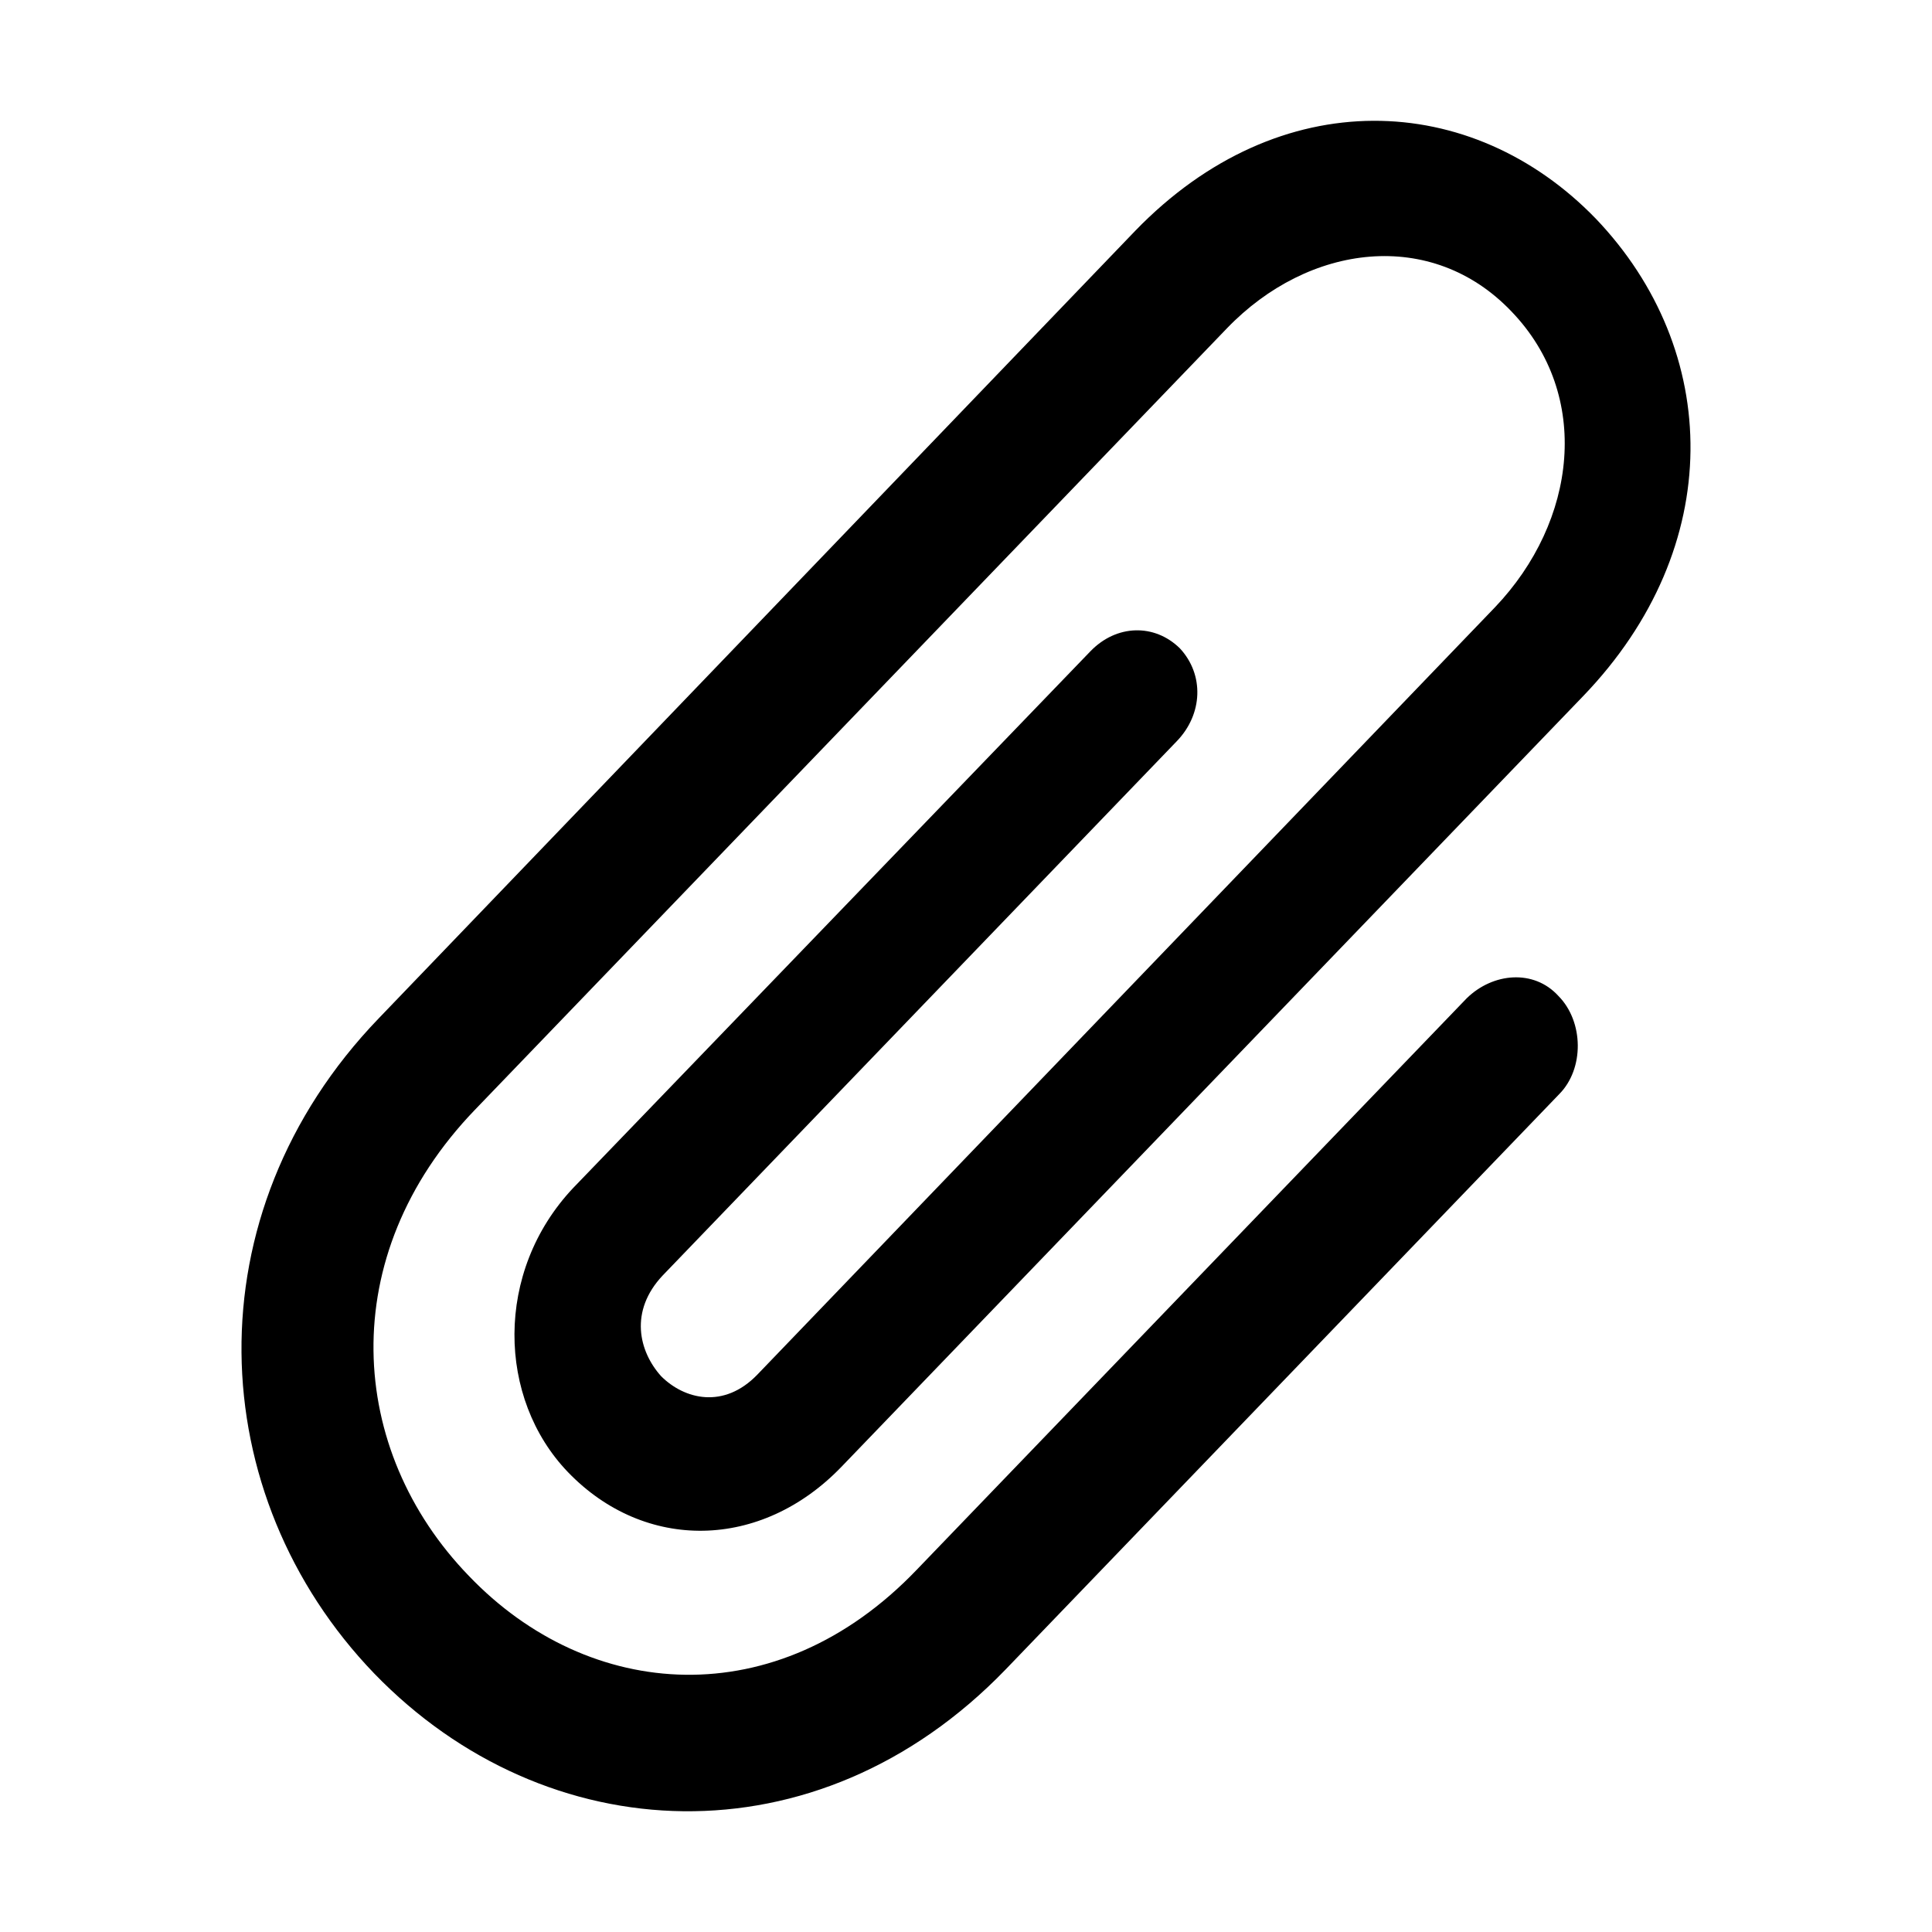
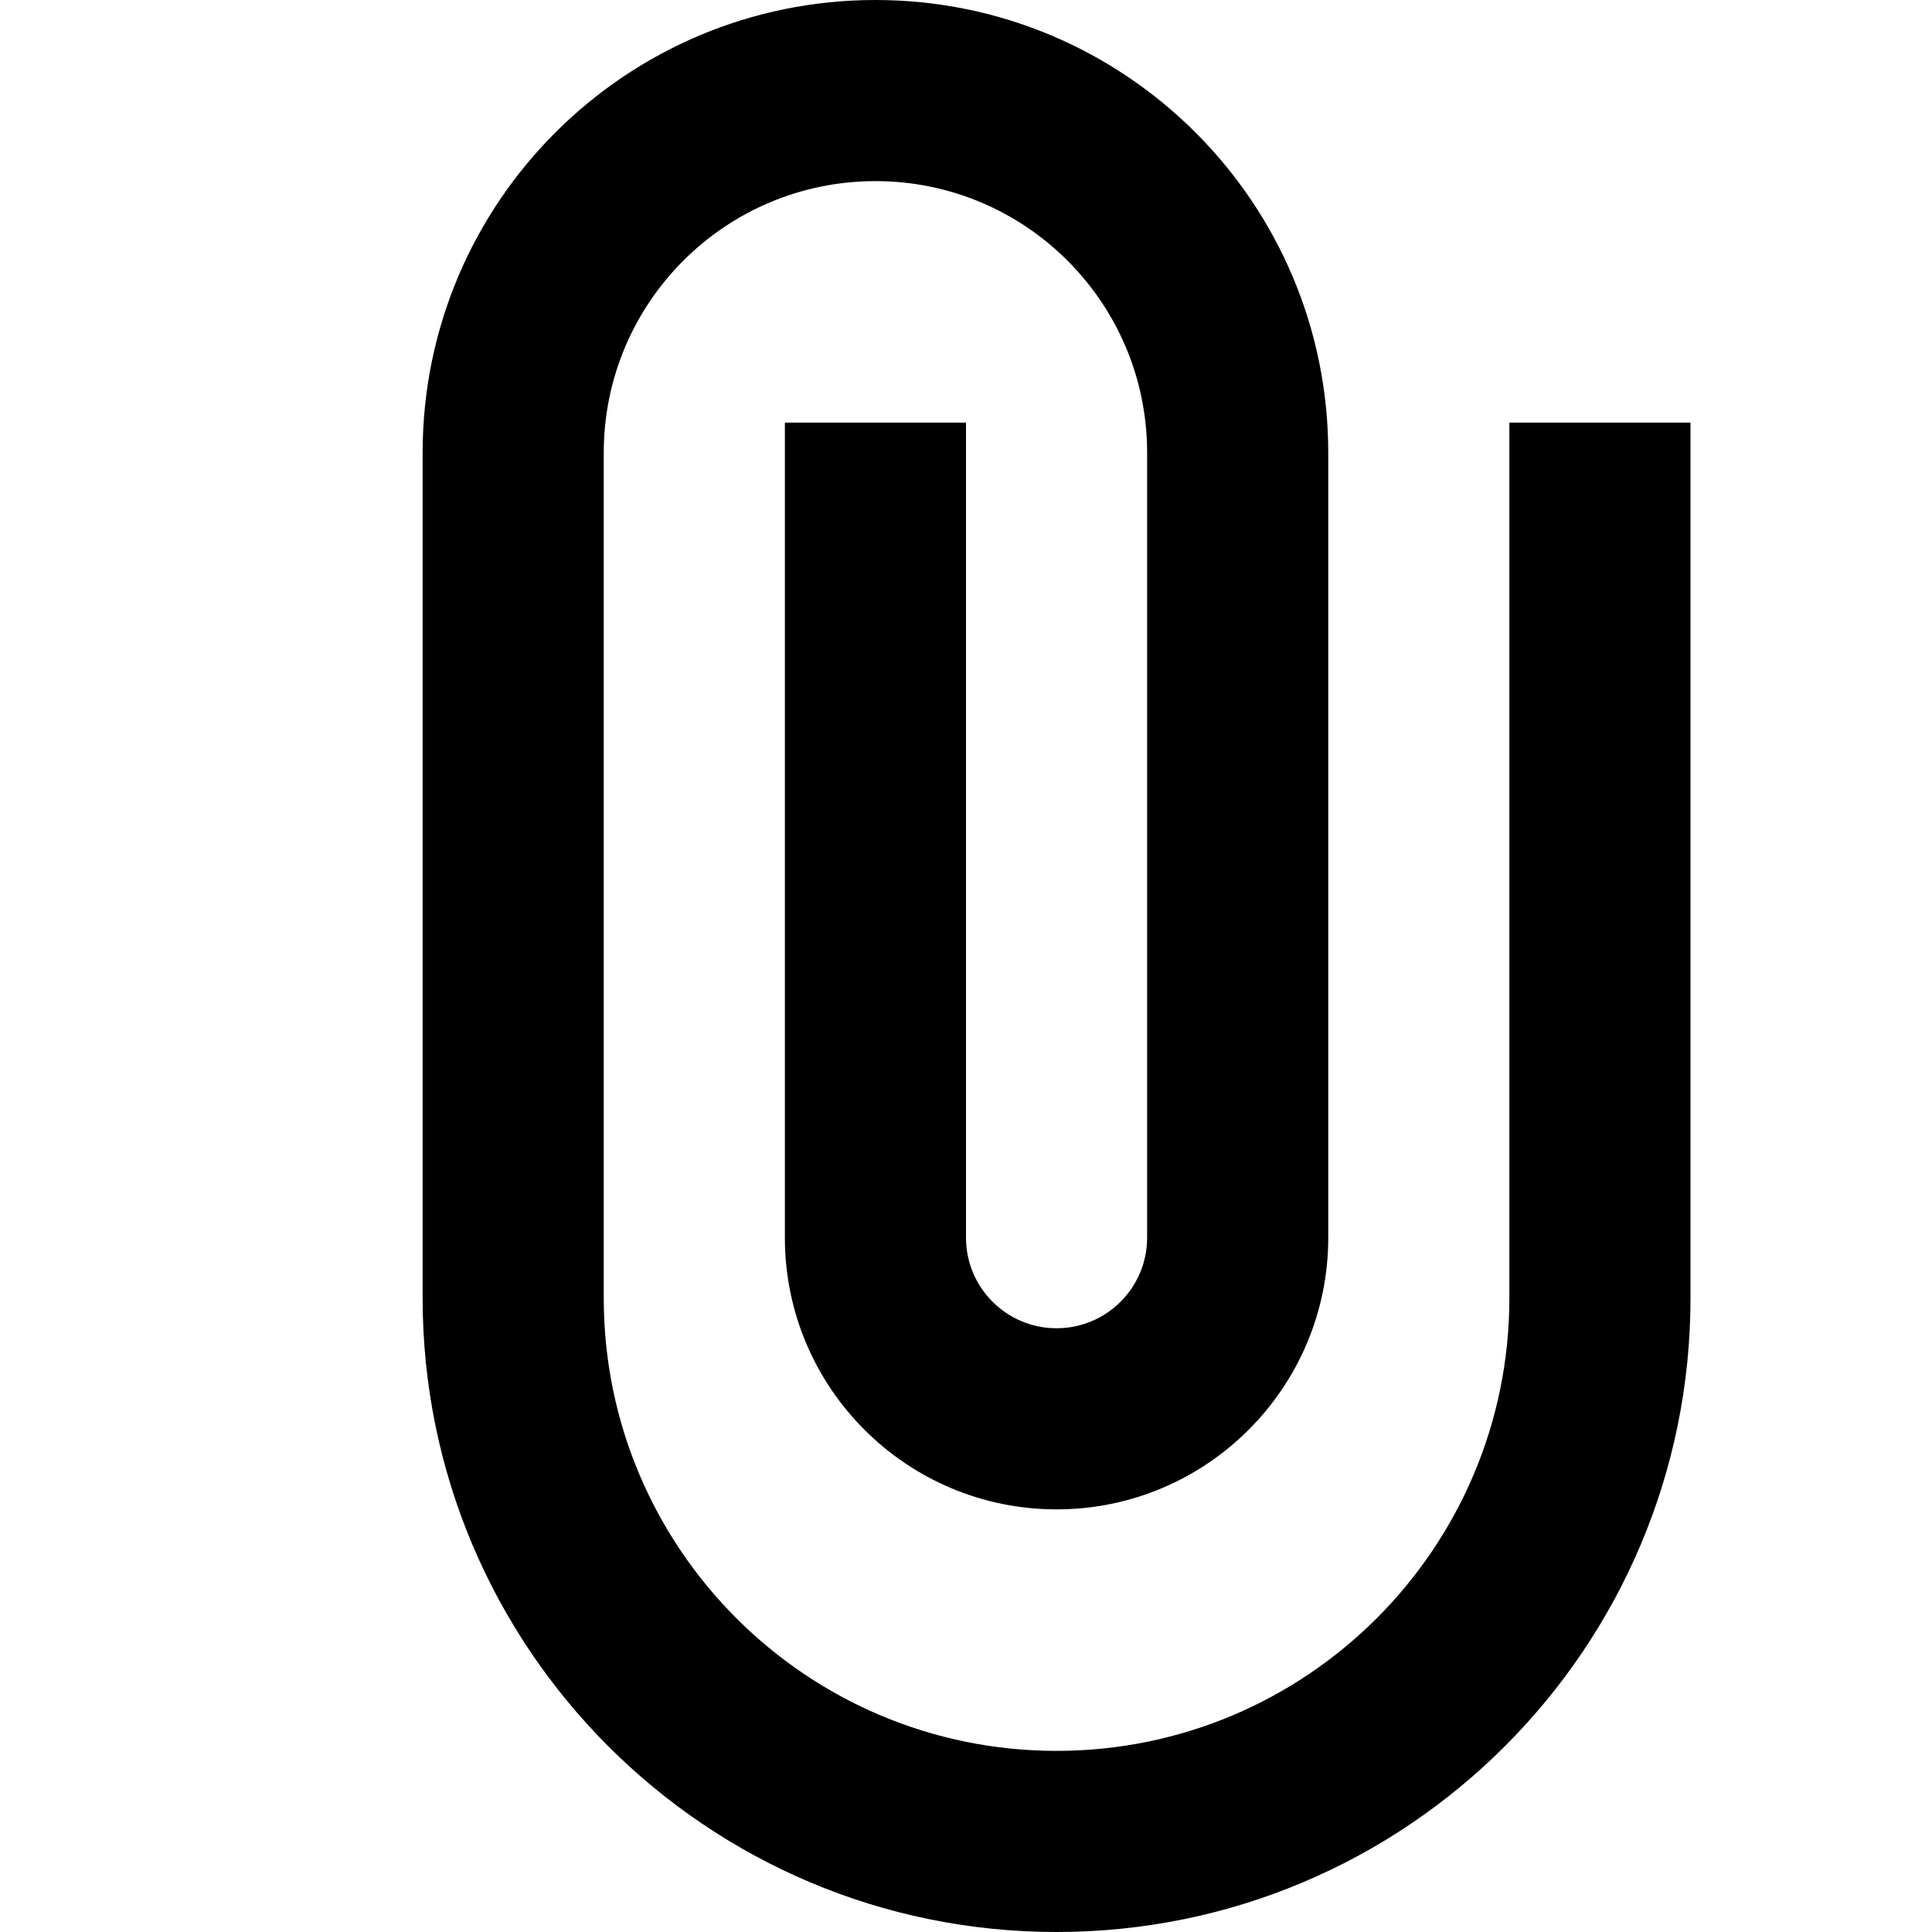
- <svg xmlns="http://www.w3.org/2000/svg" width="16px" height="16px" viewBox="0 0 16 16" version="1.1">
-   <g id="toolbarButton-viewAttachments" stroke="none" stroke-width="1" fill="none" fill-rule="evenodd">
-     <g id="􀉢-copy" transform="translate(2, 1)" fill="#000000" fill-rule="nonzero">
-       <path d="M10.147,7.267 L5.592,12 C4.432,13.212 2.877,13.09 1.883,12.051 C0.877,11.012 0.766,9.403 1.933,8.191 L8.16,1.72 C8.838,1.015 9.857,0.887 10.517,1.579 C11.184,2.272 11.06,3.317 10.381,4.029 L4.272,10.384 C3.994,10.672 3.667,10.589 3.475,10.397 C3.29,10.191 3.21,9.858 3.488,9.563 L7.746,5.138 C7.962,4.914 7.974,4.587 7.771,4.369 C7.561,4.163 7.246,4.17 7.03,4.394 L2.747,8.838 C2.093,9.531 2.118,10.583 2.704,11.192 C3.34,11.852 4.302,11.84 4.969,11.147 L11.11,4.766 C12.301,3.529 12.257,1.9 11.215,0.81 C10.19,-0.248 8.598,-0.325 7.401,0.912 L1.136,7.434 C-0.425,9.056 -0.32,11.384 1.099,12.859 C2.519,14.328 4.765,14.443 6.327,12.827 L10.912,8.062 C11.122,7.851 11.116,7.46 10.906,7.248 C10.702,7.024 10.363,7.056 10.147,7.267 Z" id="Path" />
-     </g>
-   </g>
+ <svg xmlns="http://www.w3.org/2000/svg" width="16" height="16" viewBox="0 0 16 16" fill="none">
+   <path d="M3.5 3.75C3.5 1.679 5.179 0 7.25 0C9.321 0 11 1.679 11 3.75V10.25C11 11.492 9.992 12.5 8.75 12.5C7.508 12.5 6.5 11.492 6.5 10.25V3.5H8V10.25C8 10.664 8.336 11 8.75 11C9.164 11 9.5 10.664 9.5 10.25V3.75C9.5 2.507 8.493 1.5 7.25 1.5C6.007 1.5 5 2.507 5 3.75V10.75C5 12.821 6.679 14.5 8.75 14.5C10.821 14.5 12.5 12.821 12.5 10.75V3.5H14V10.75C14 13.649 11.649 16 8.75 16C5.851 16 3.5 13.649 3.5 10.75V3.75Z" fill="black" />
</svg>
